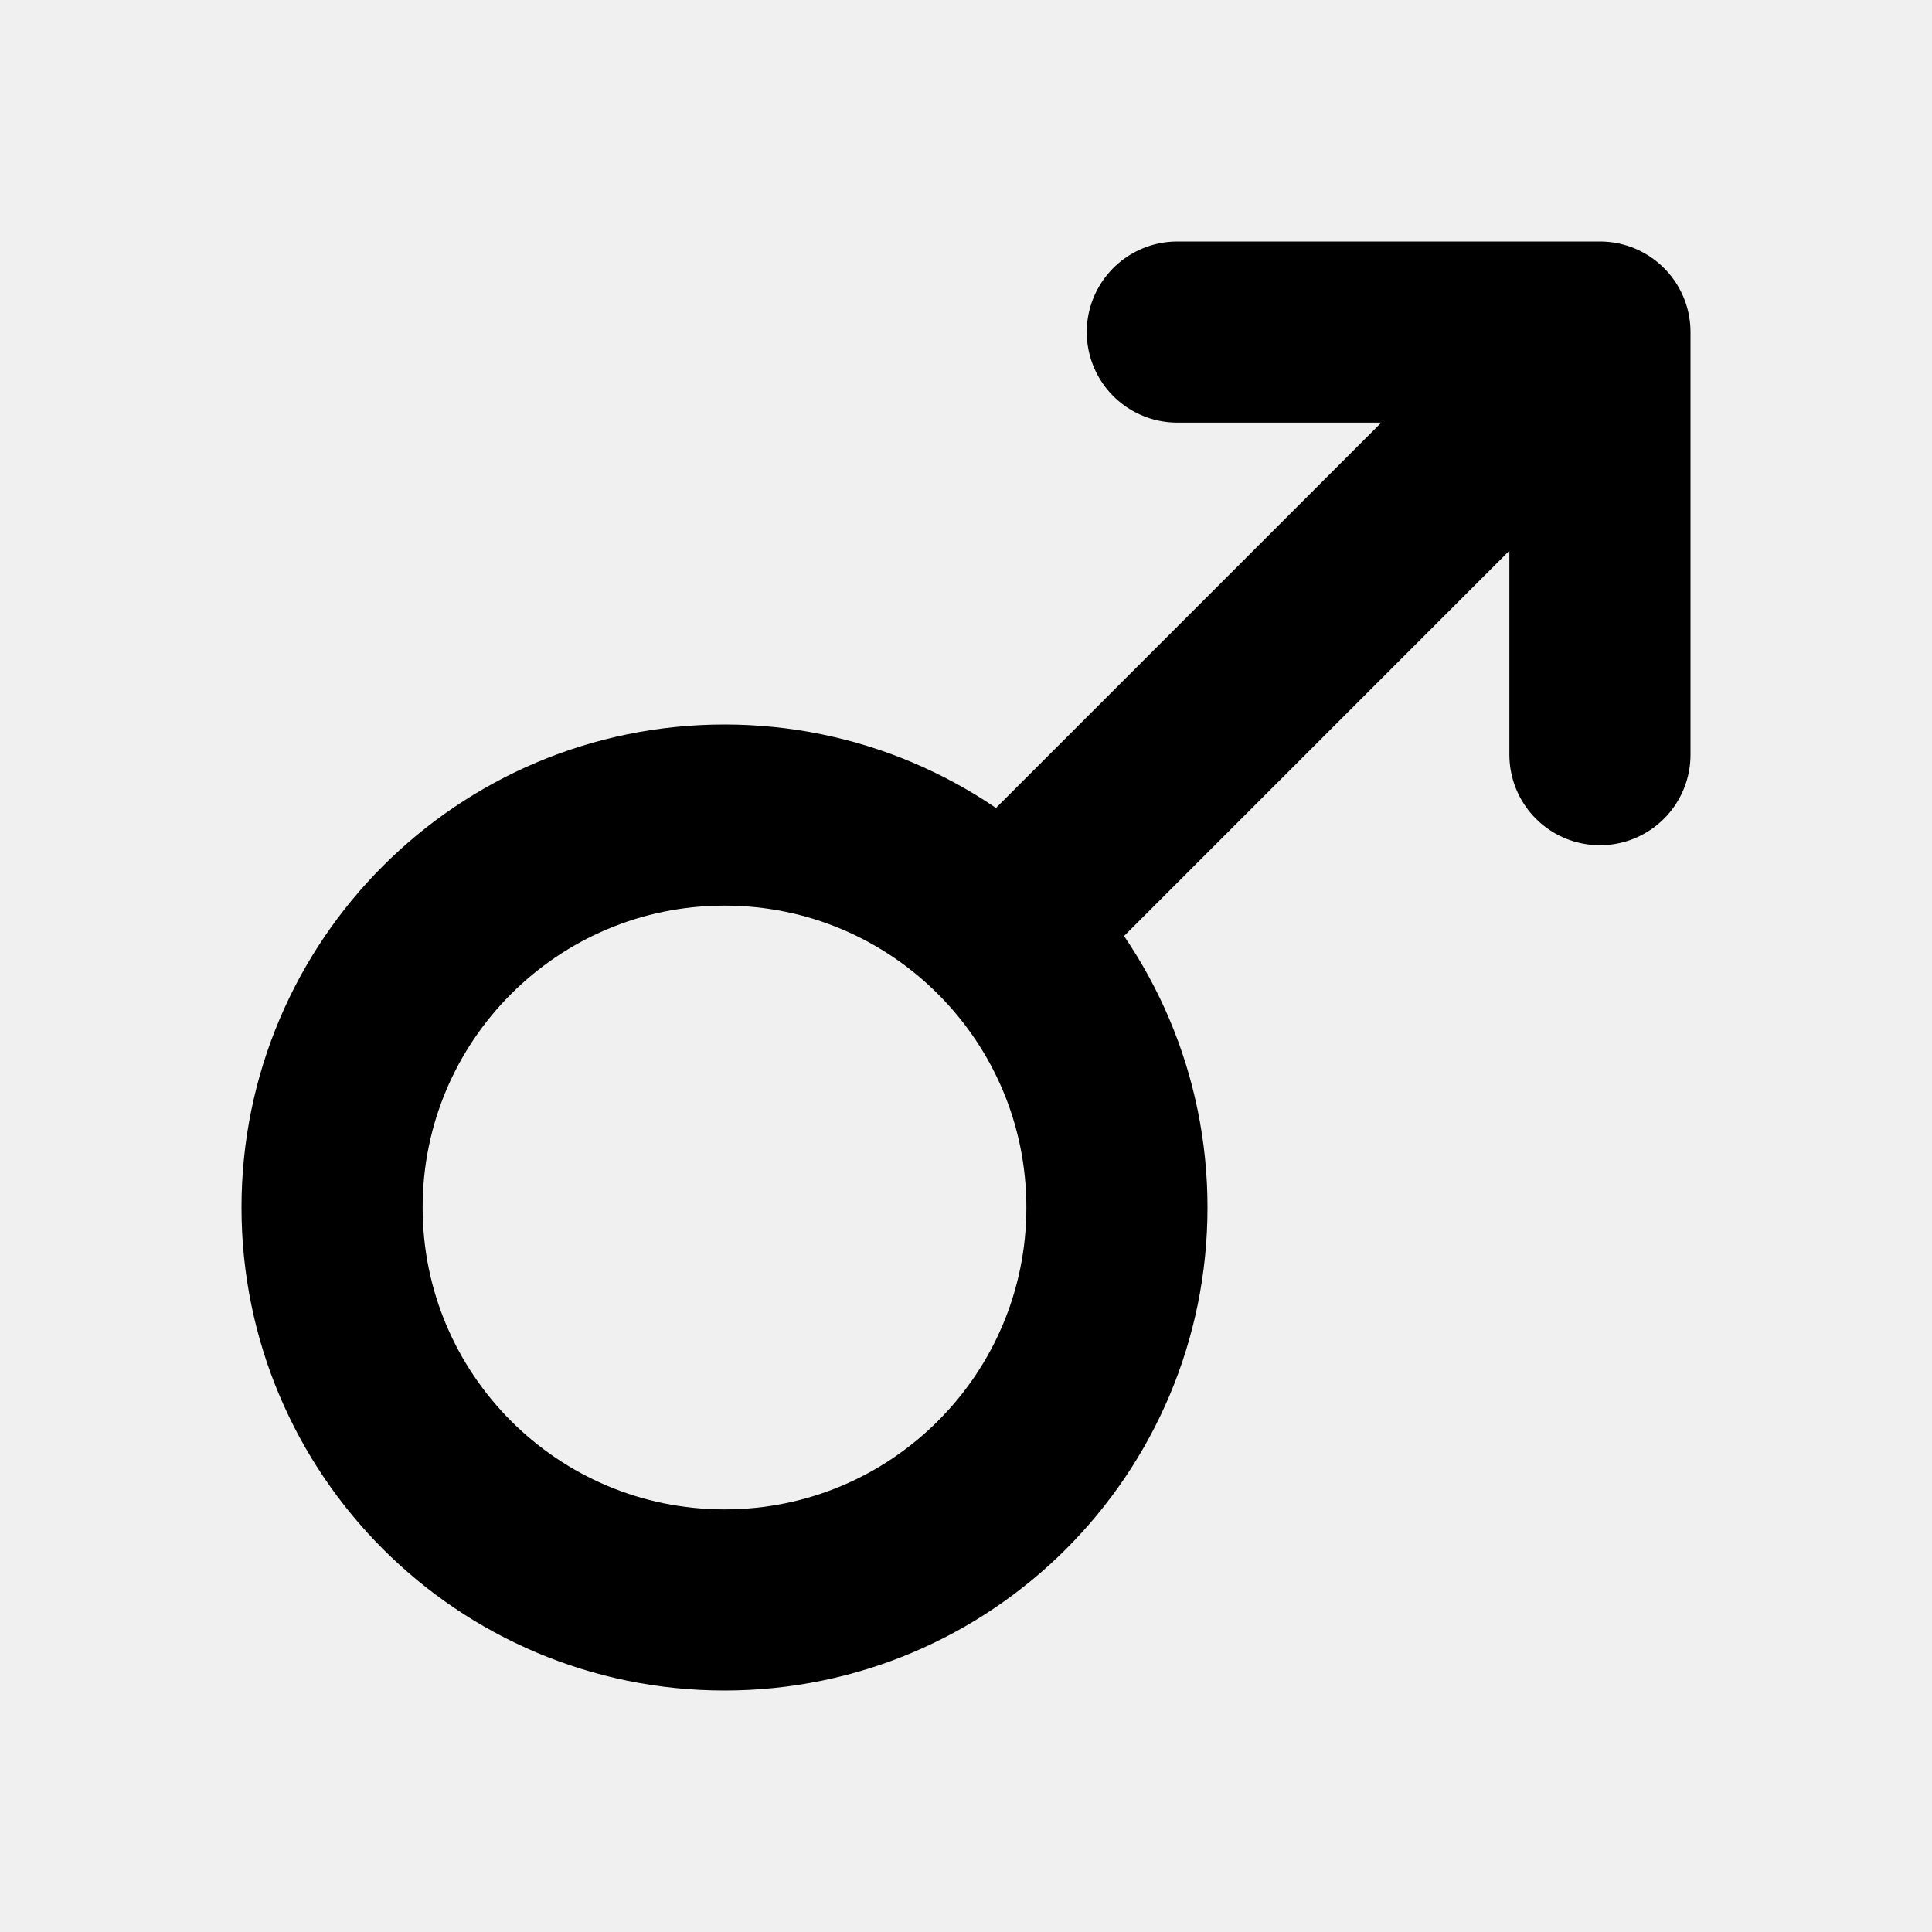
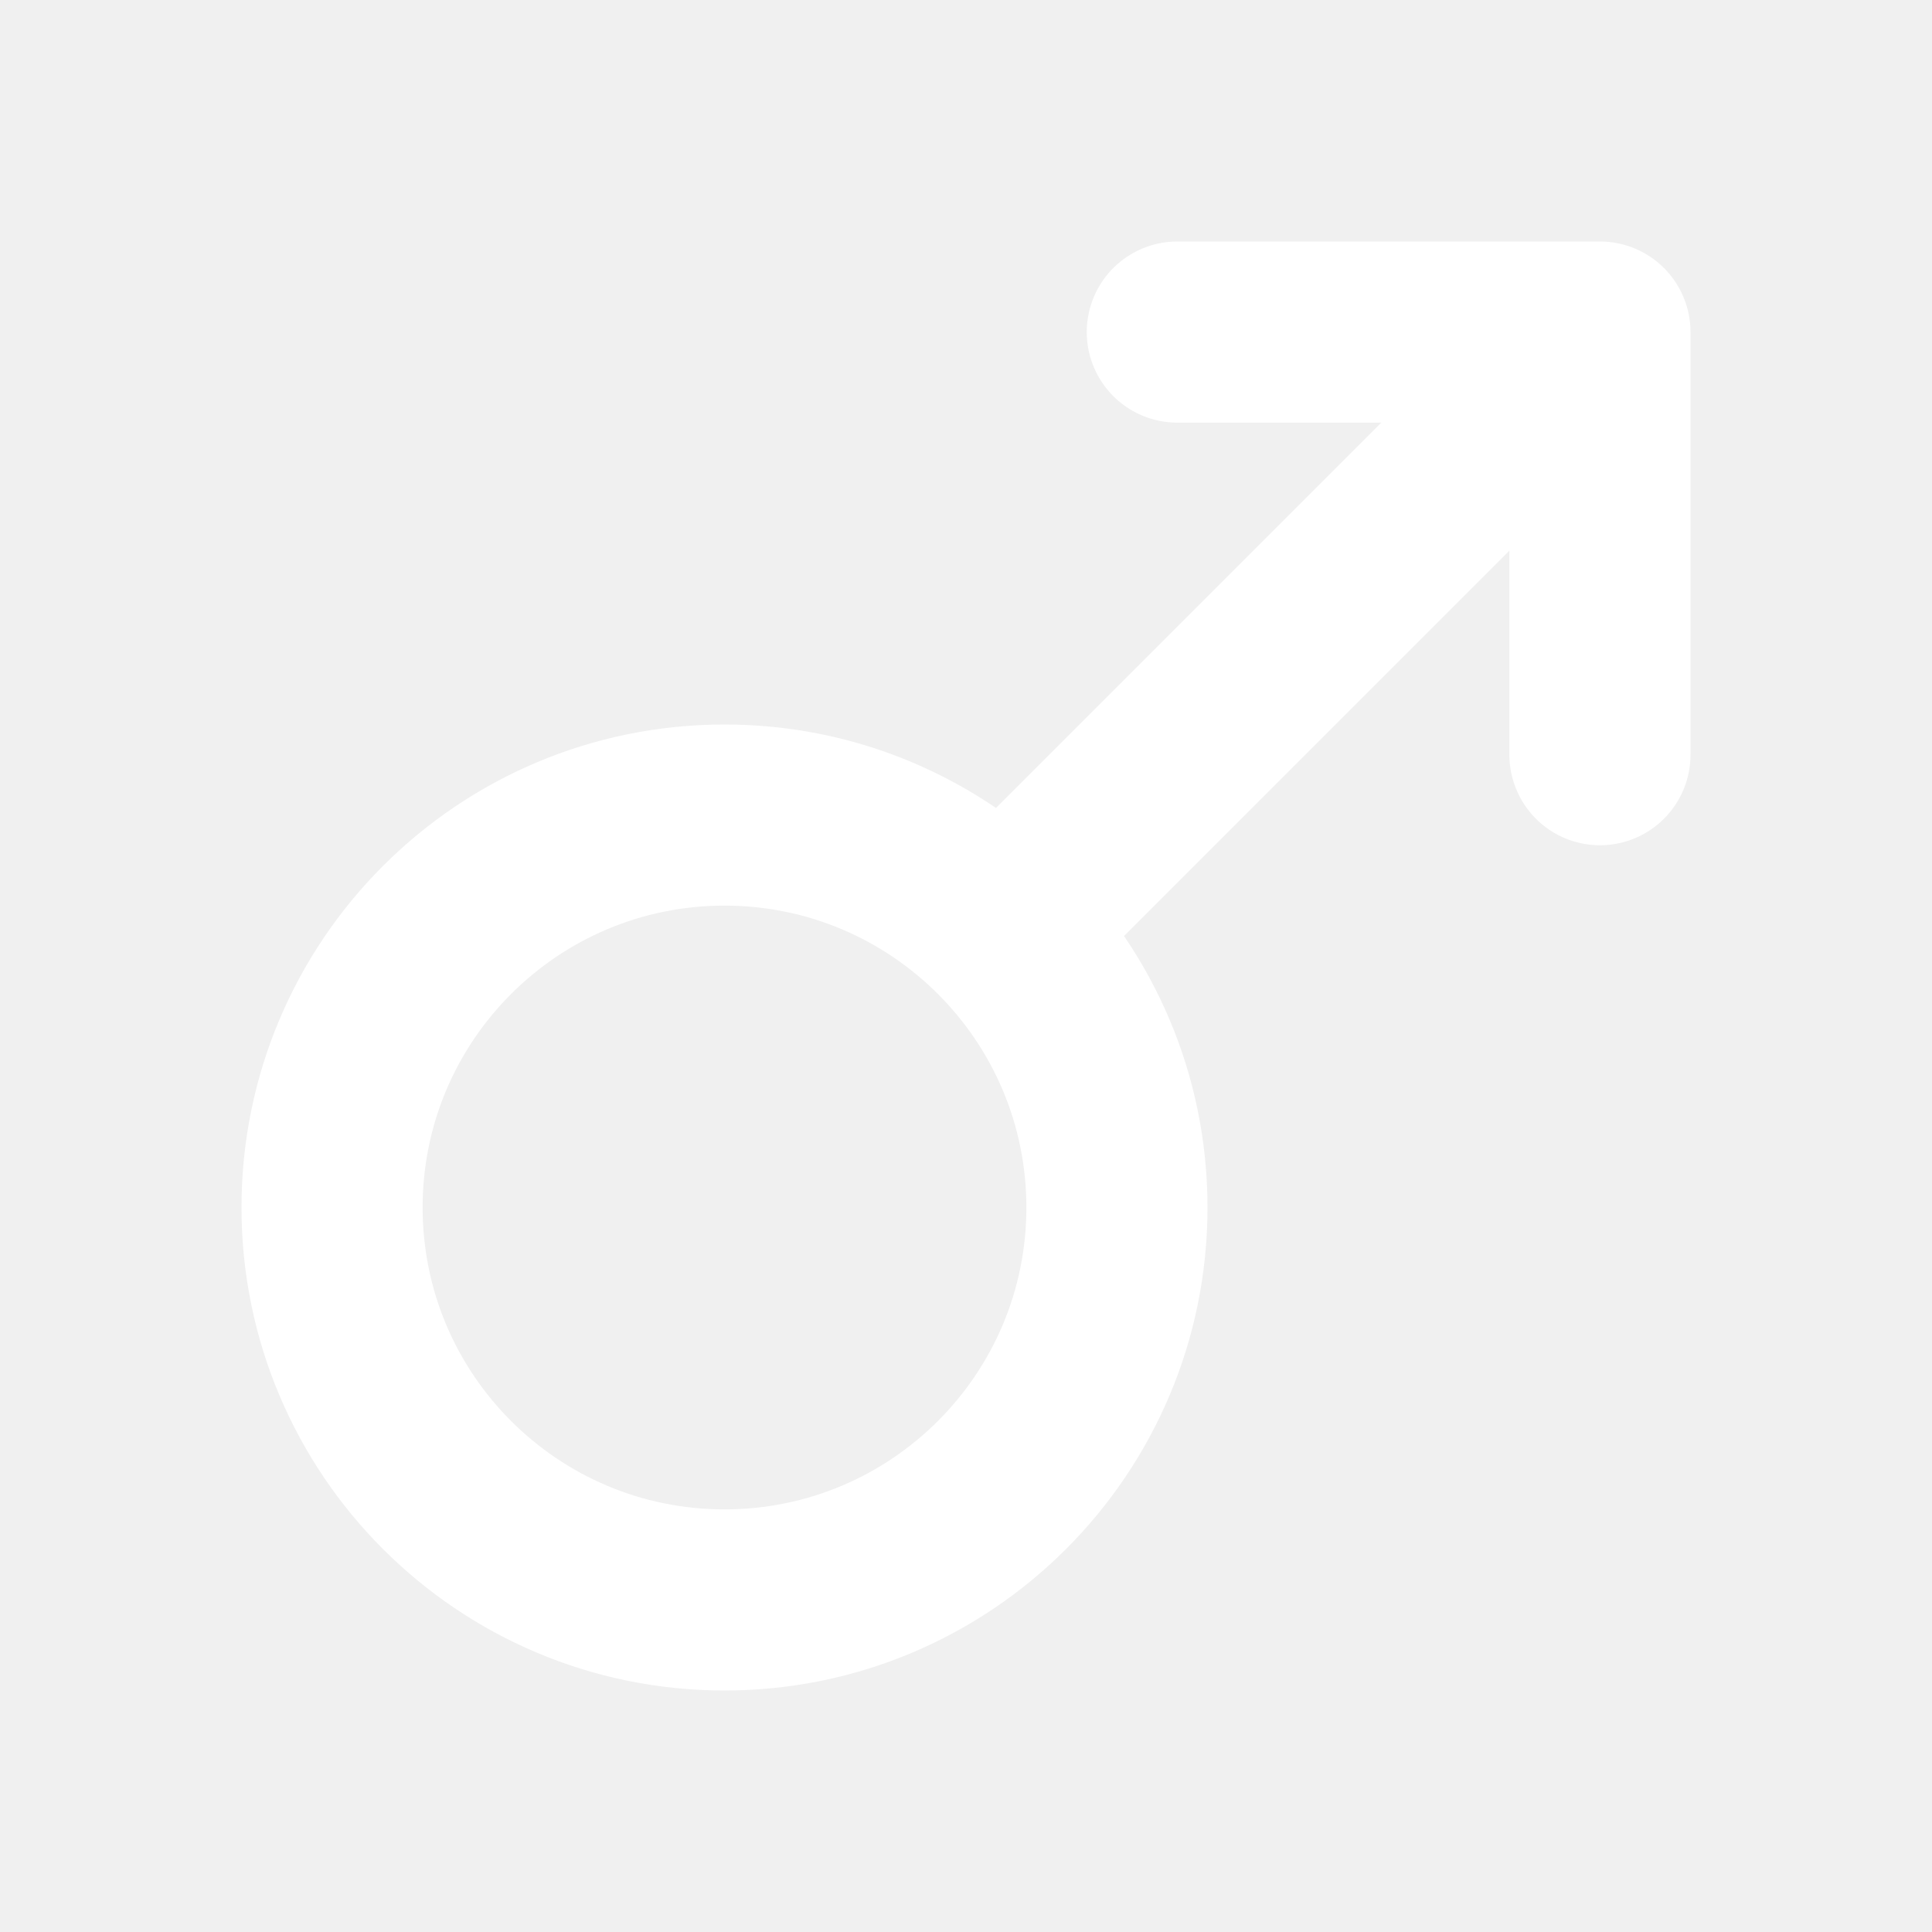
<svg xmlns="http://www.w3.org/2000/svg" width="32" height="32" viewBox="0 0 16 16" fill="none">
-   <path d="M9.75 2.75H13.25M13.25 2.75V6.25M13.25 2.75L8.298 7.702M9.25 10C9.25 11.795 7.795 13.25 6 13.25C4.205 13.25 2.75 11.795 2.75 10C2.75 8.205 4.205 6.75 6 6.75C7.795 6.75 9.25 8.205 9.25 10Z" stroke="black" stroke-width="1.5" stroke-linecap="round" stroke-linejoin="round" />
+   <path d="M9.75 2.75H13.25M13.25 2.75V6.25M13.25 2.75L8.298 7.702M9.25 10C9.25 11.795 7.795 13.25 6 13.25C4.205 13.25 2.75 11.795 2.75 10C2.75 8.205 4.205 6.75 6 6.75C7.795 6.75 9.25 8.205 9.25 10Z" stroke="white" stroke-width="1.5" stroke-linecap="round" stroke-linejoin="round" />
</svg>
